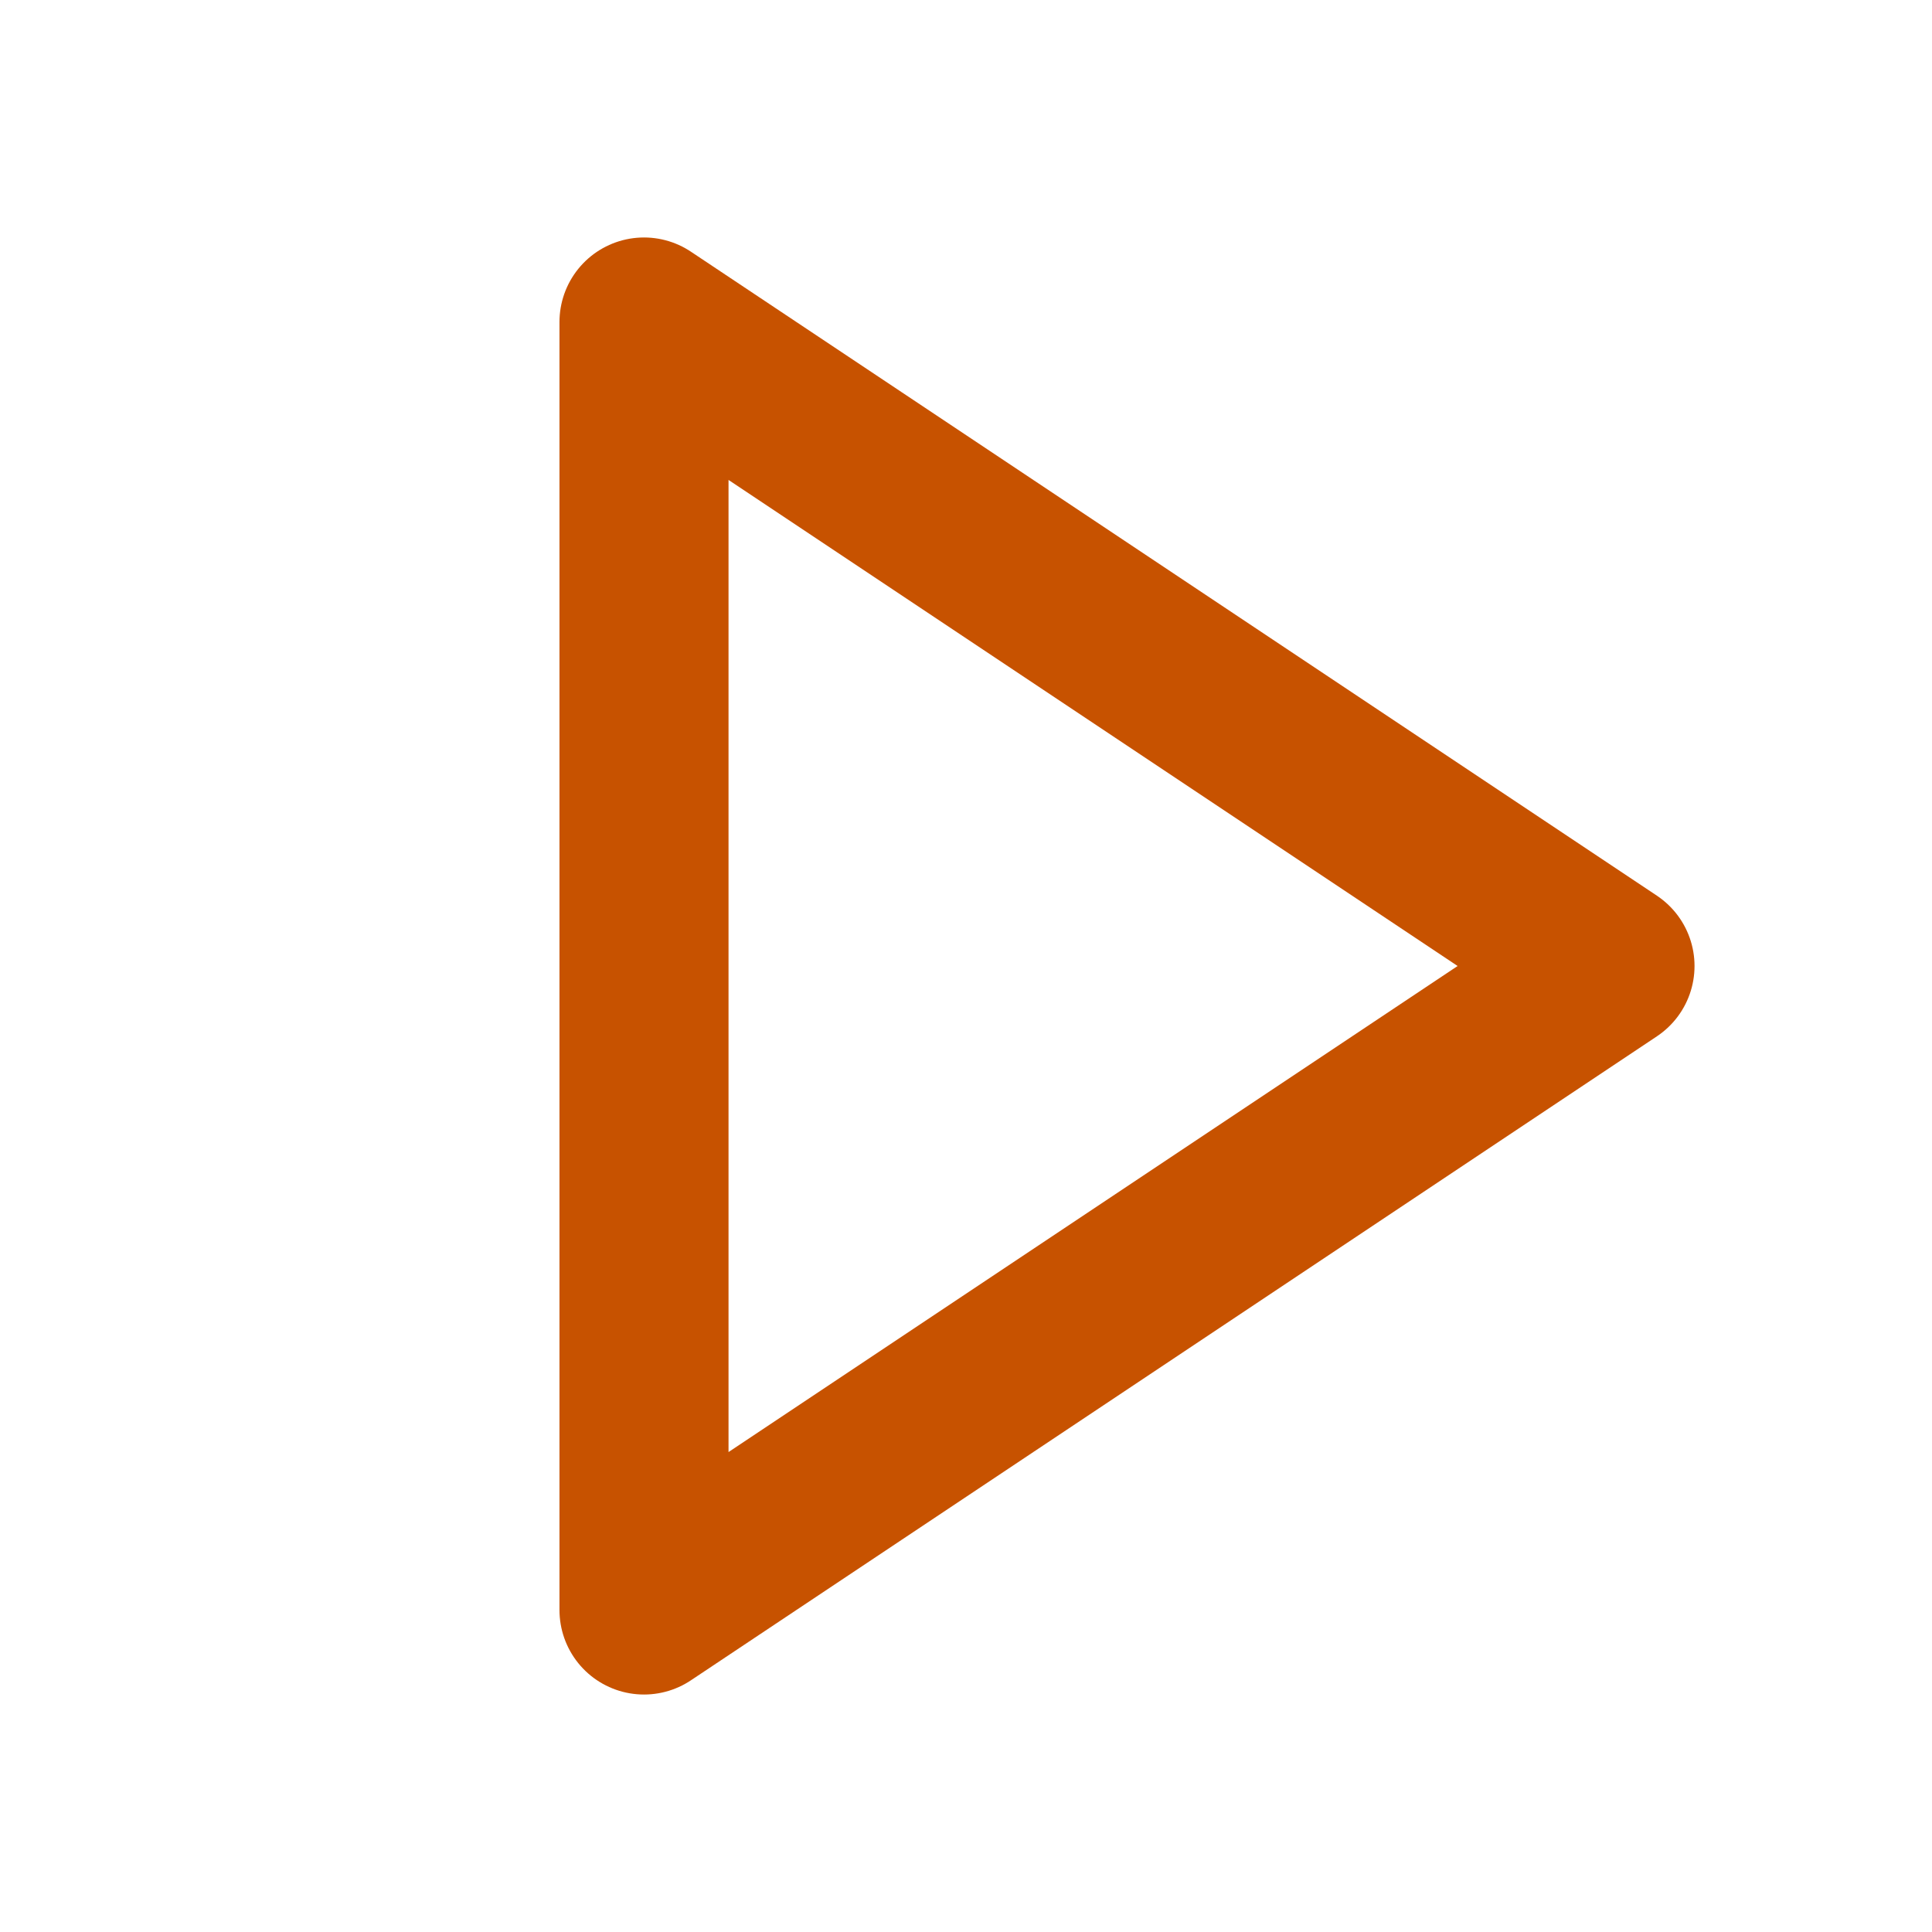
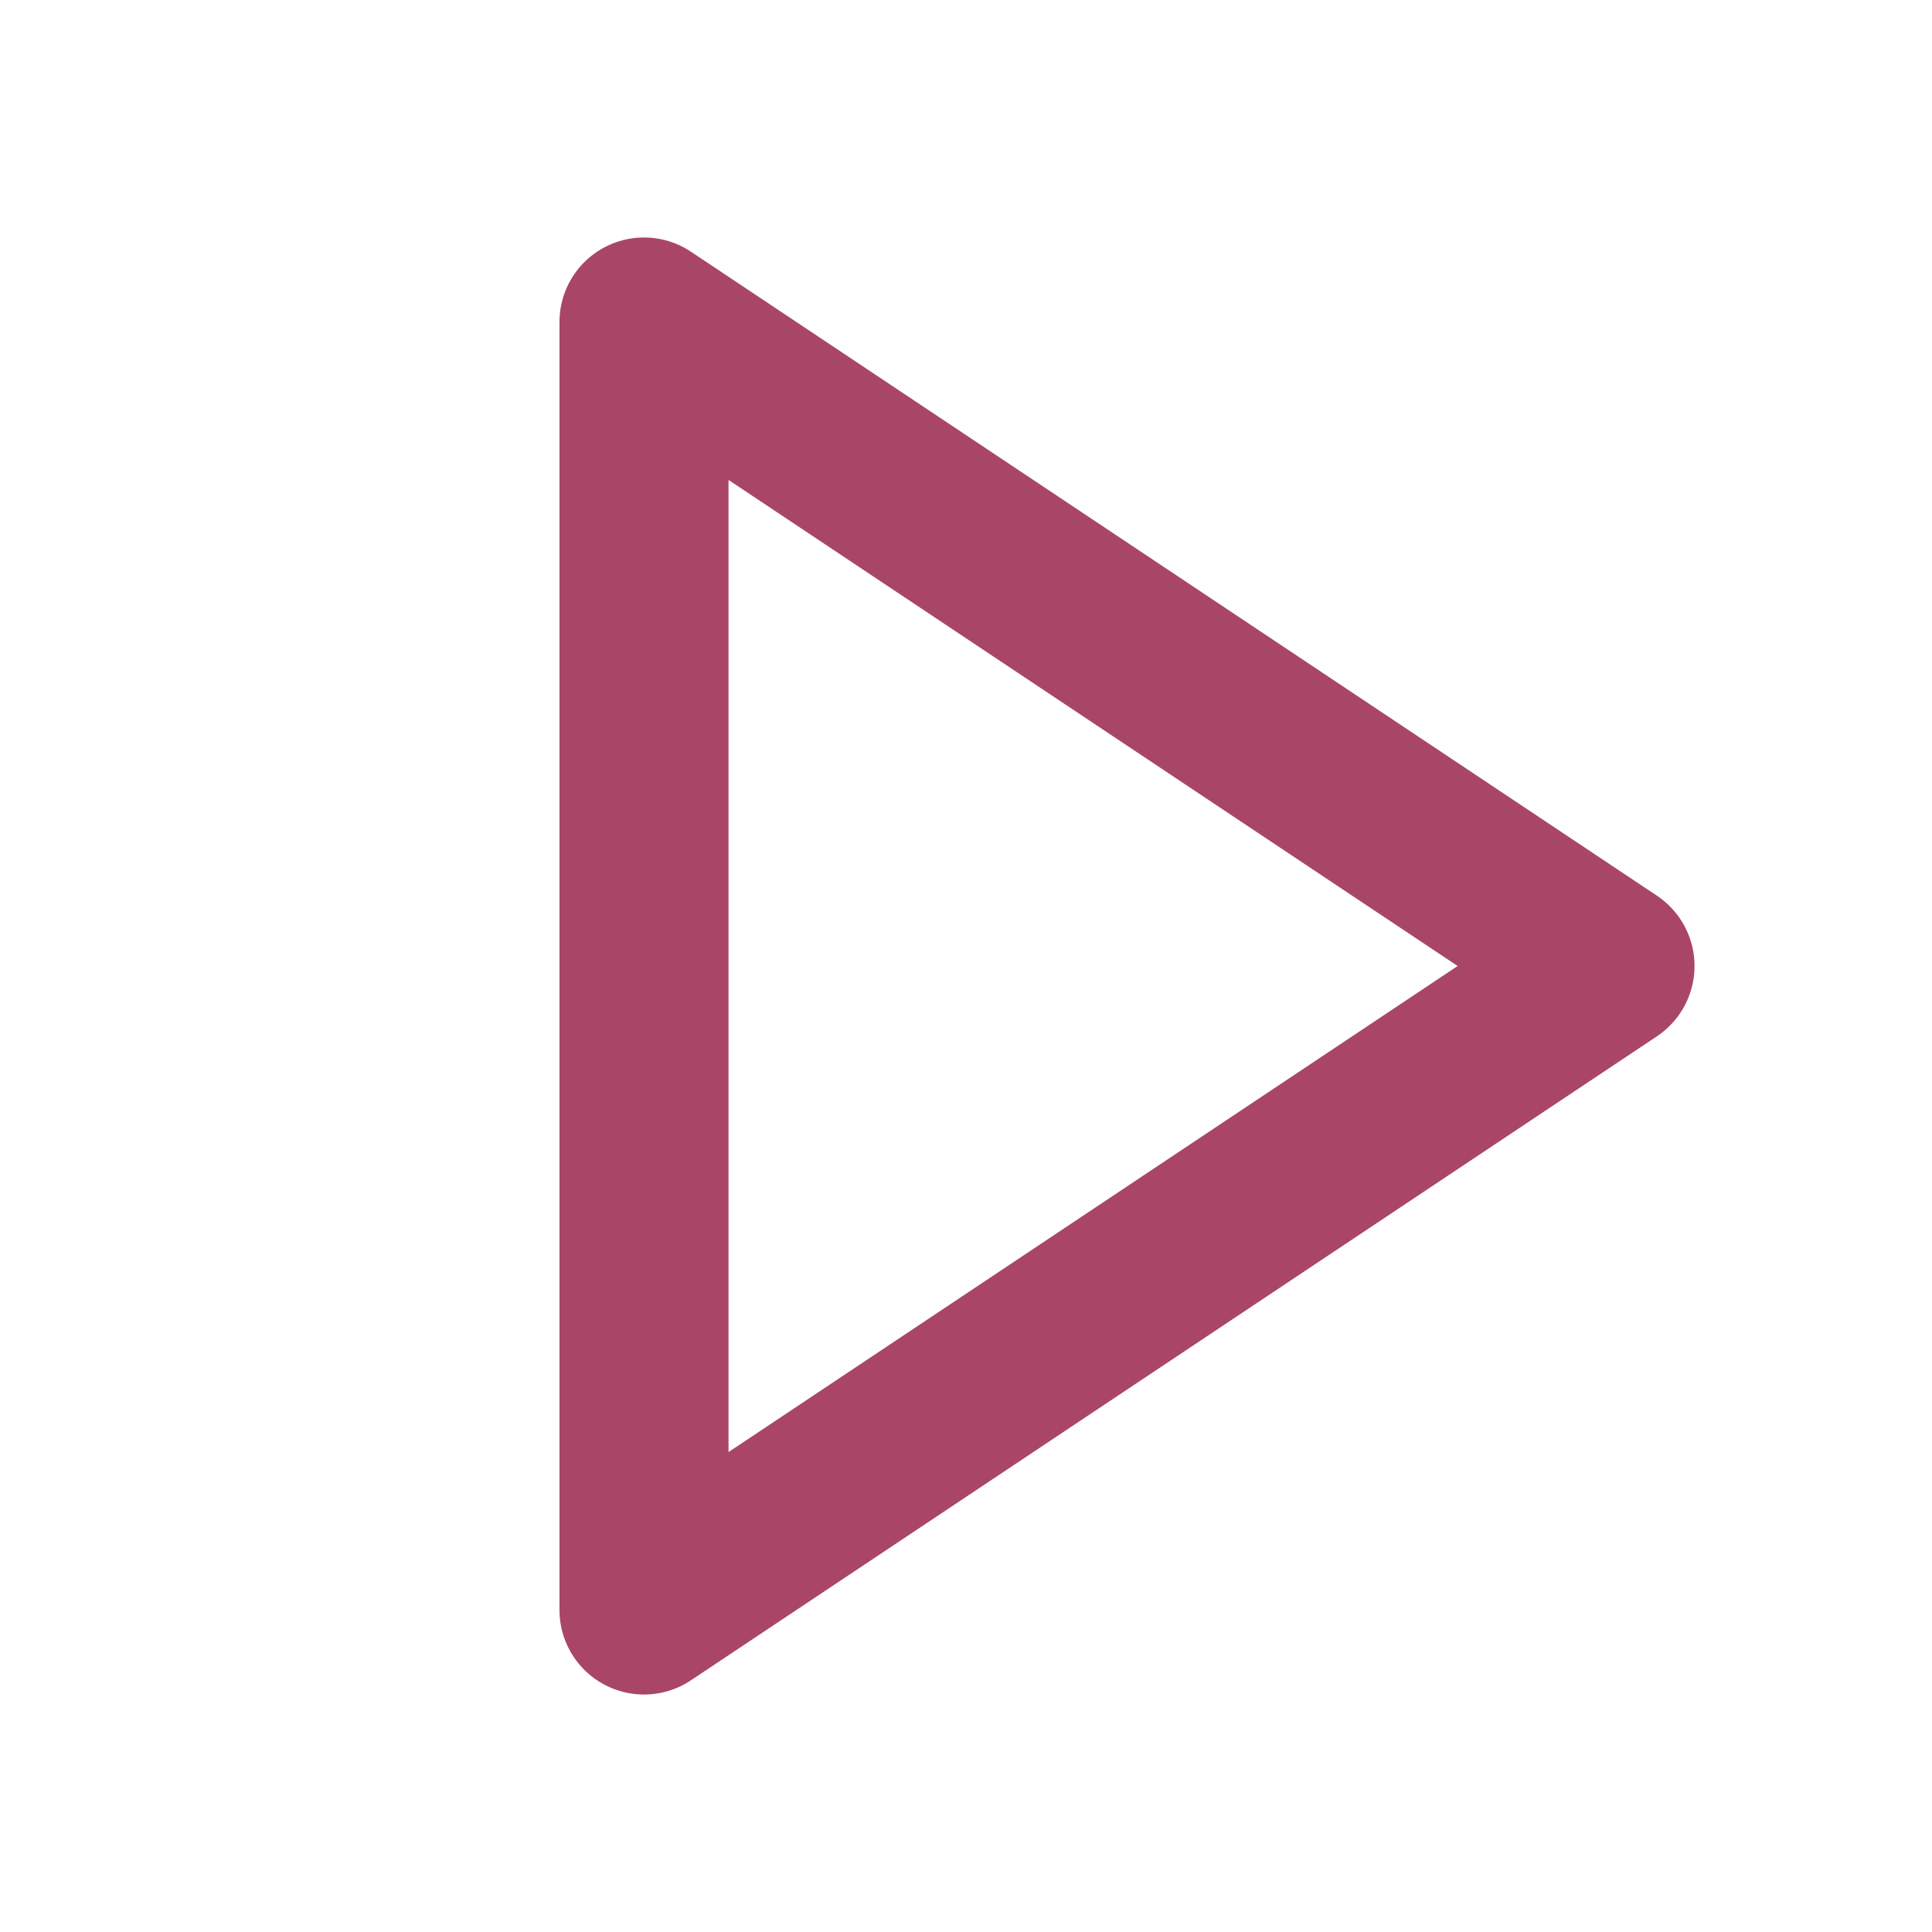
- <svg xmlns="http://www.w3.org/2000/svg" width="24" height="24" viewBox="0 0 24 24" fill="none" stroke="#c75200" stroke-width="2.1" stroke-linecap="round" stroke-linejoin="round">
+ <svg xmlns="http://www.w3.org/2000/svg" width="24" height="24" viewBox="0 0 24 24" fill="none" stroke="#a94668" stroke-width="2.1" stroke-linecap="round" stroke-linejoin="round">
  <path d="m8 4 12 8-12 8V4Z" />
</svg>
